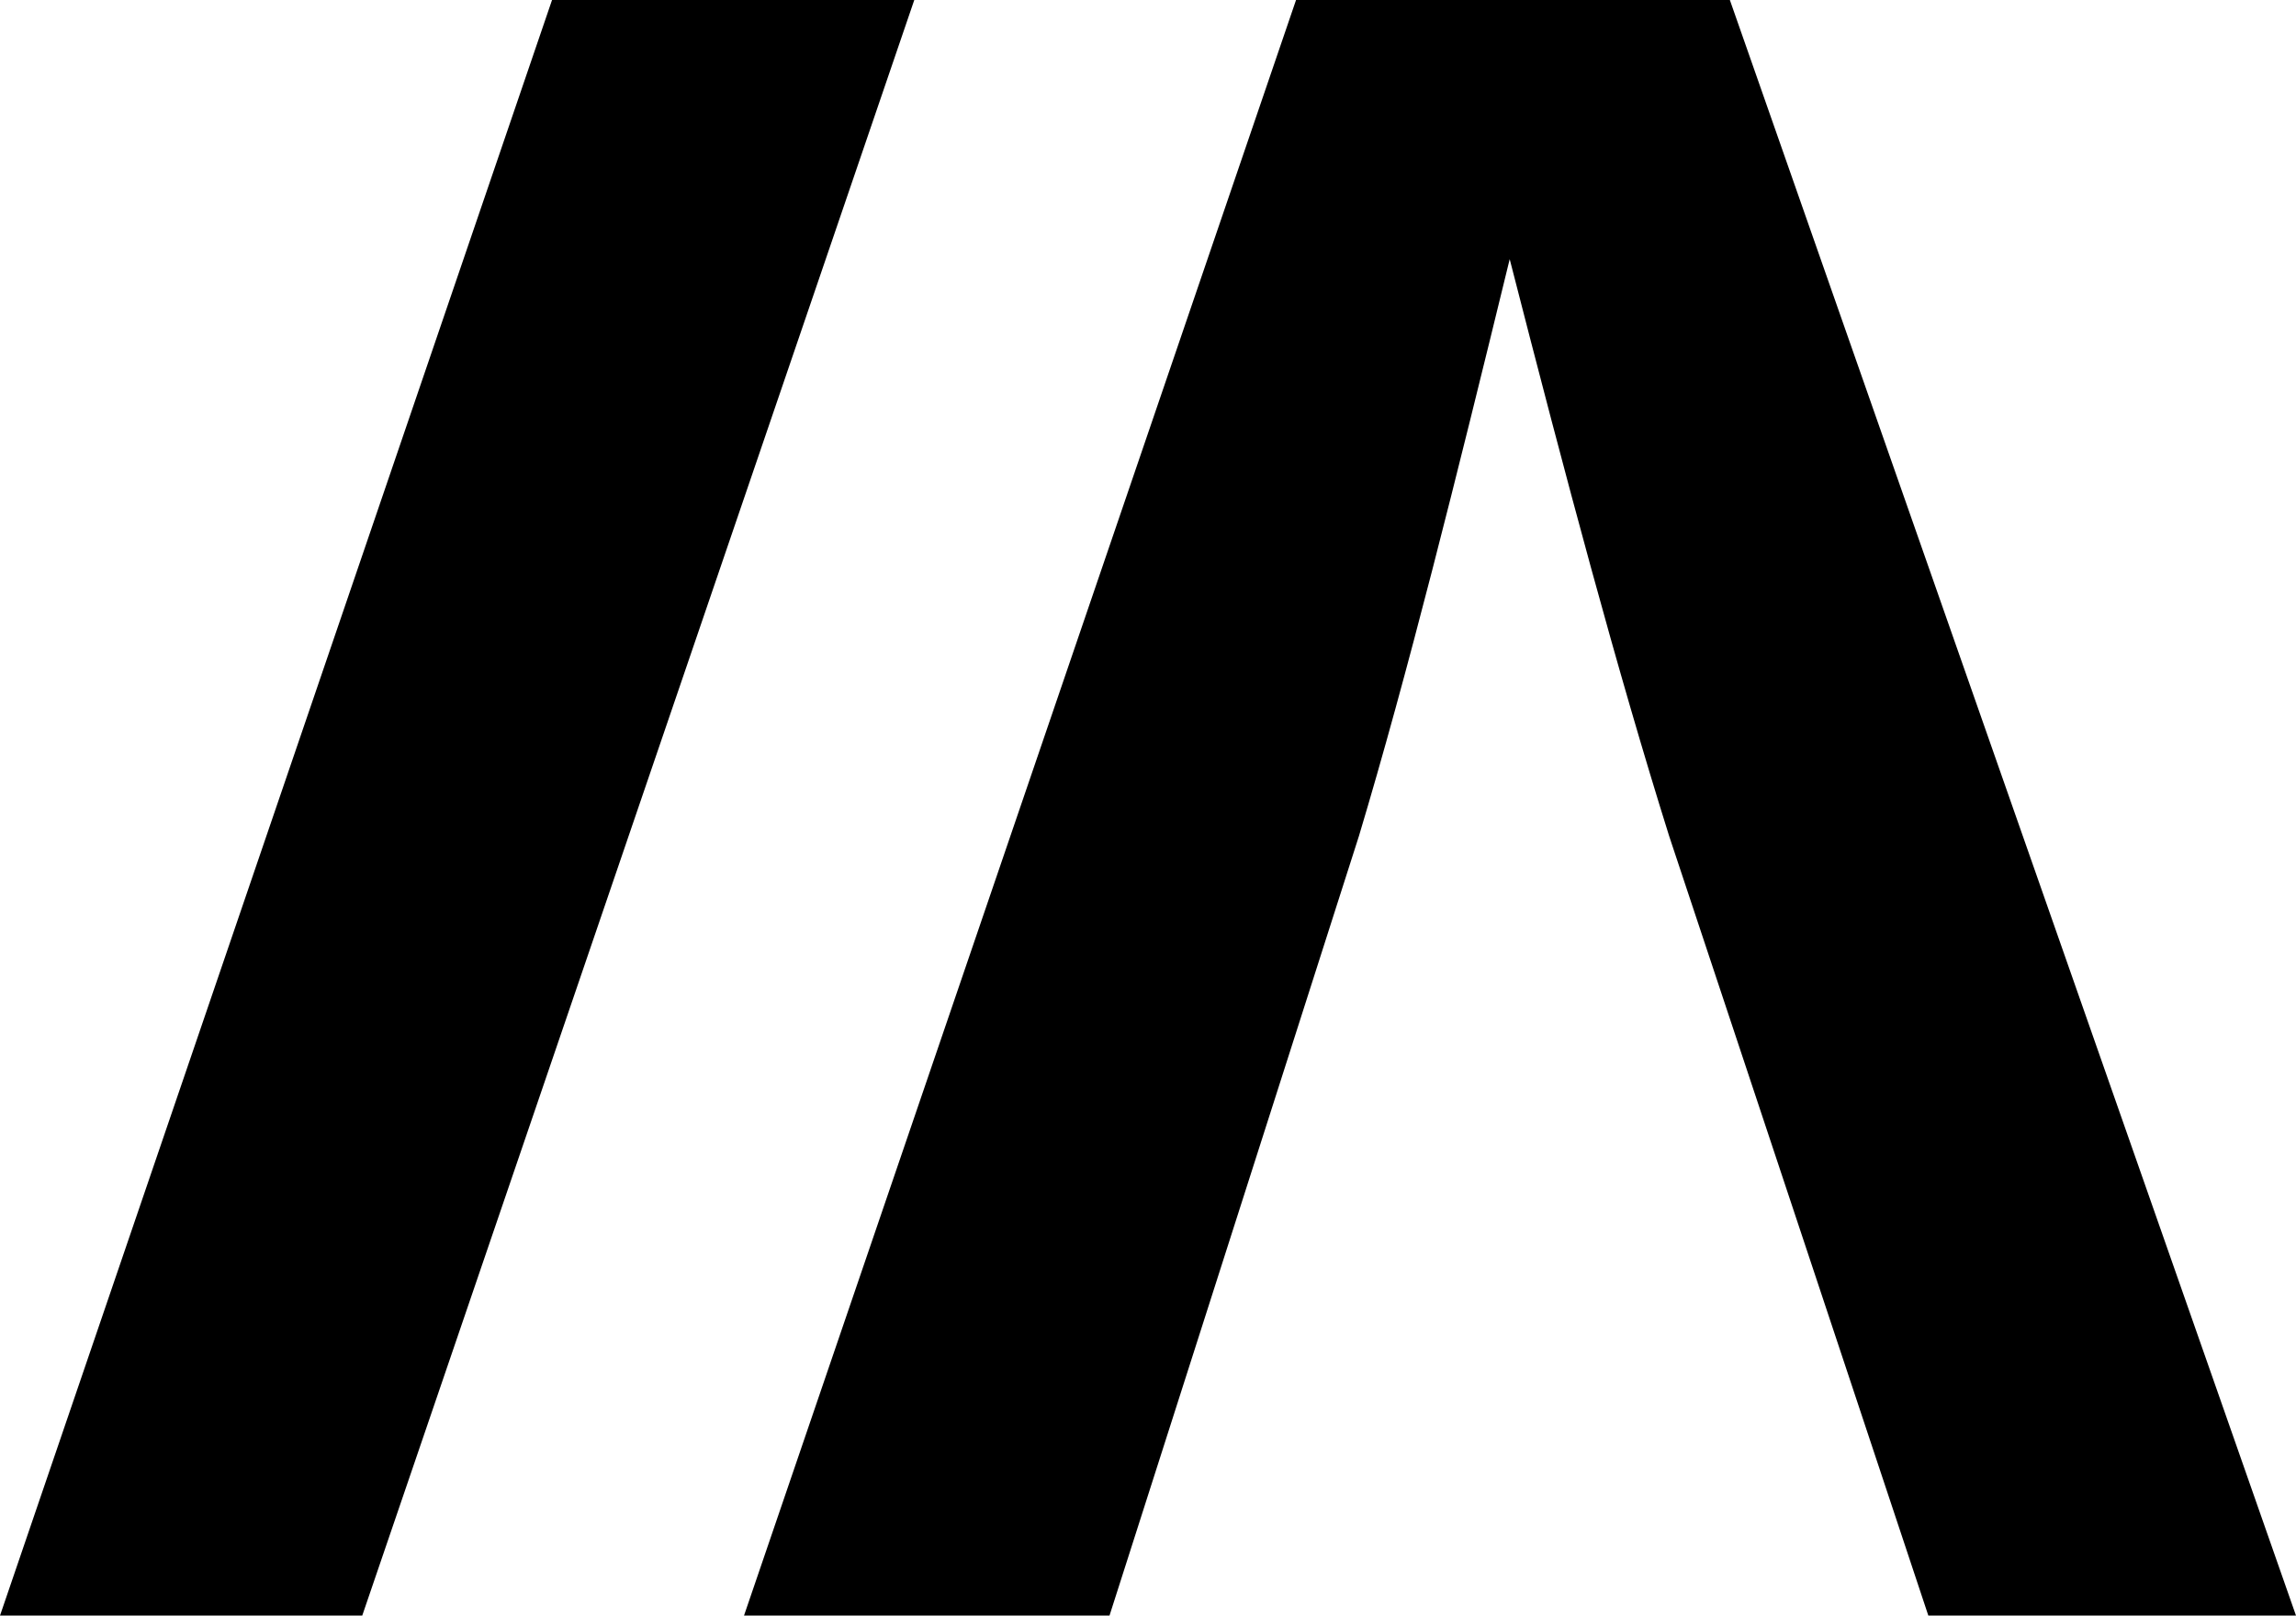
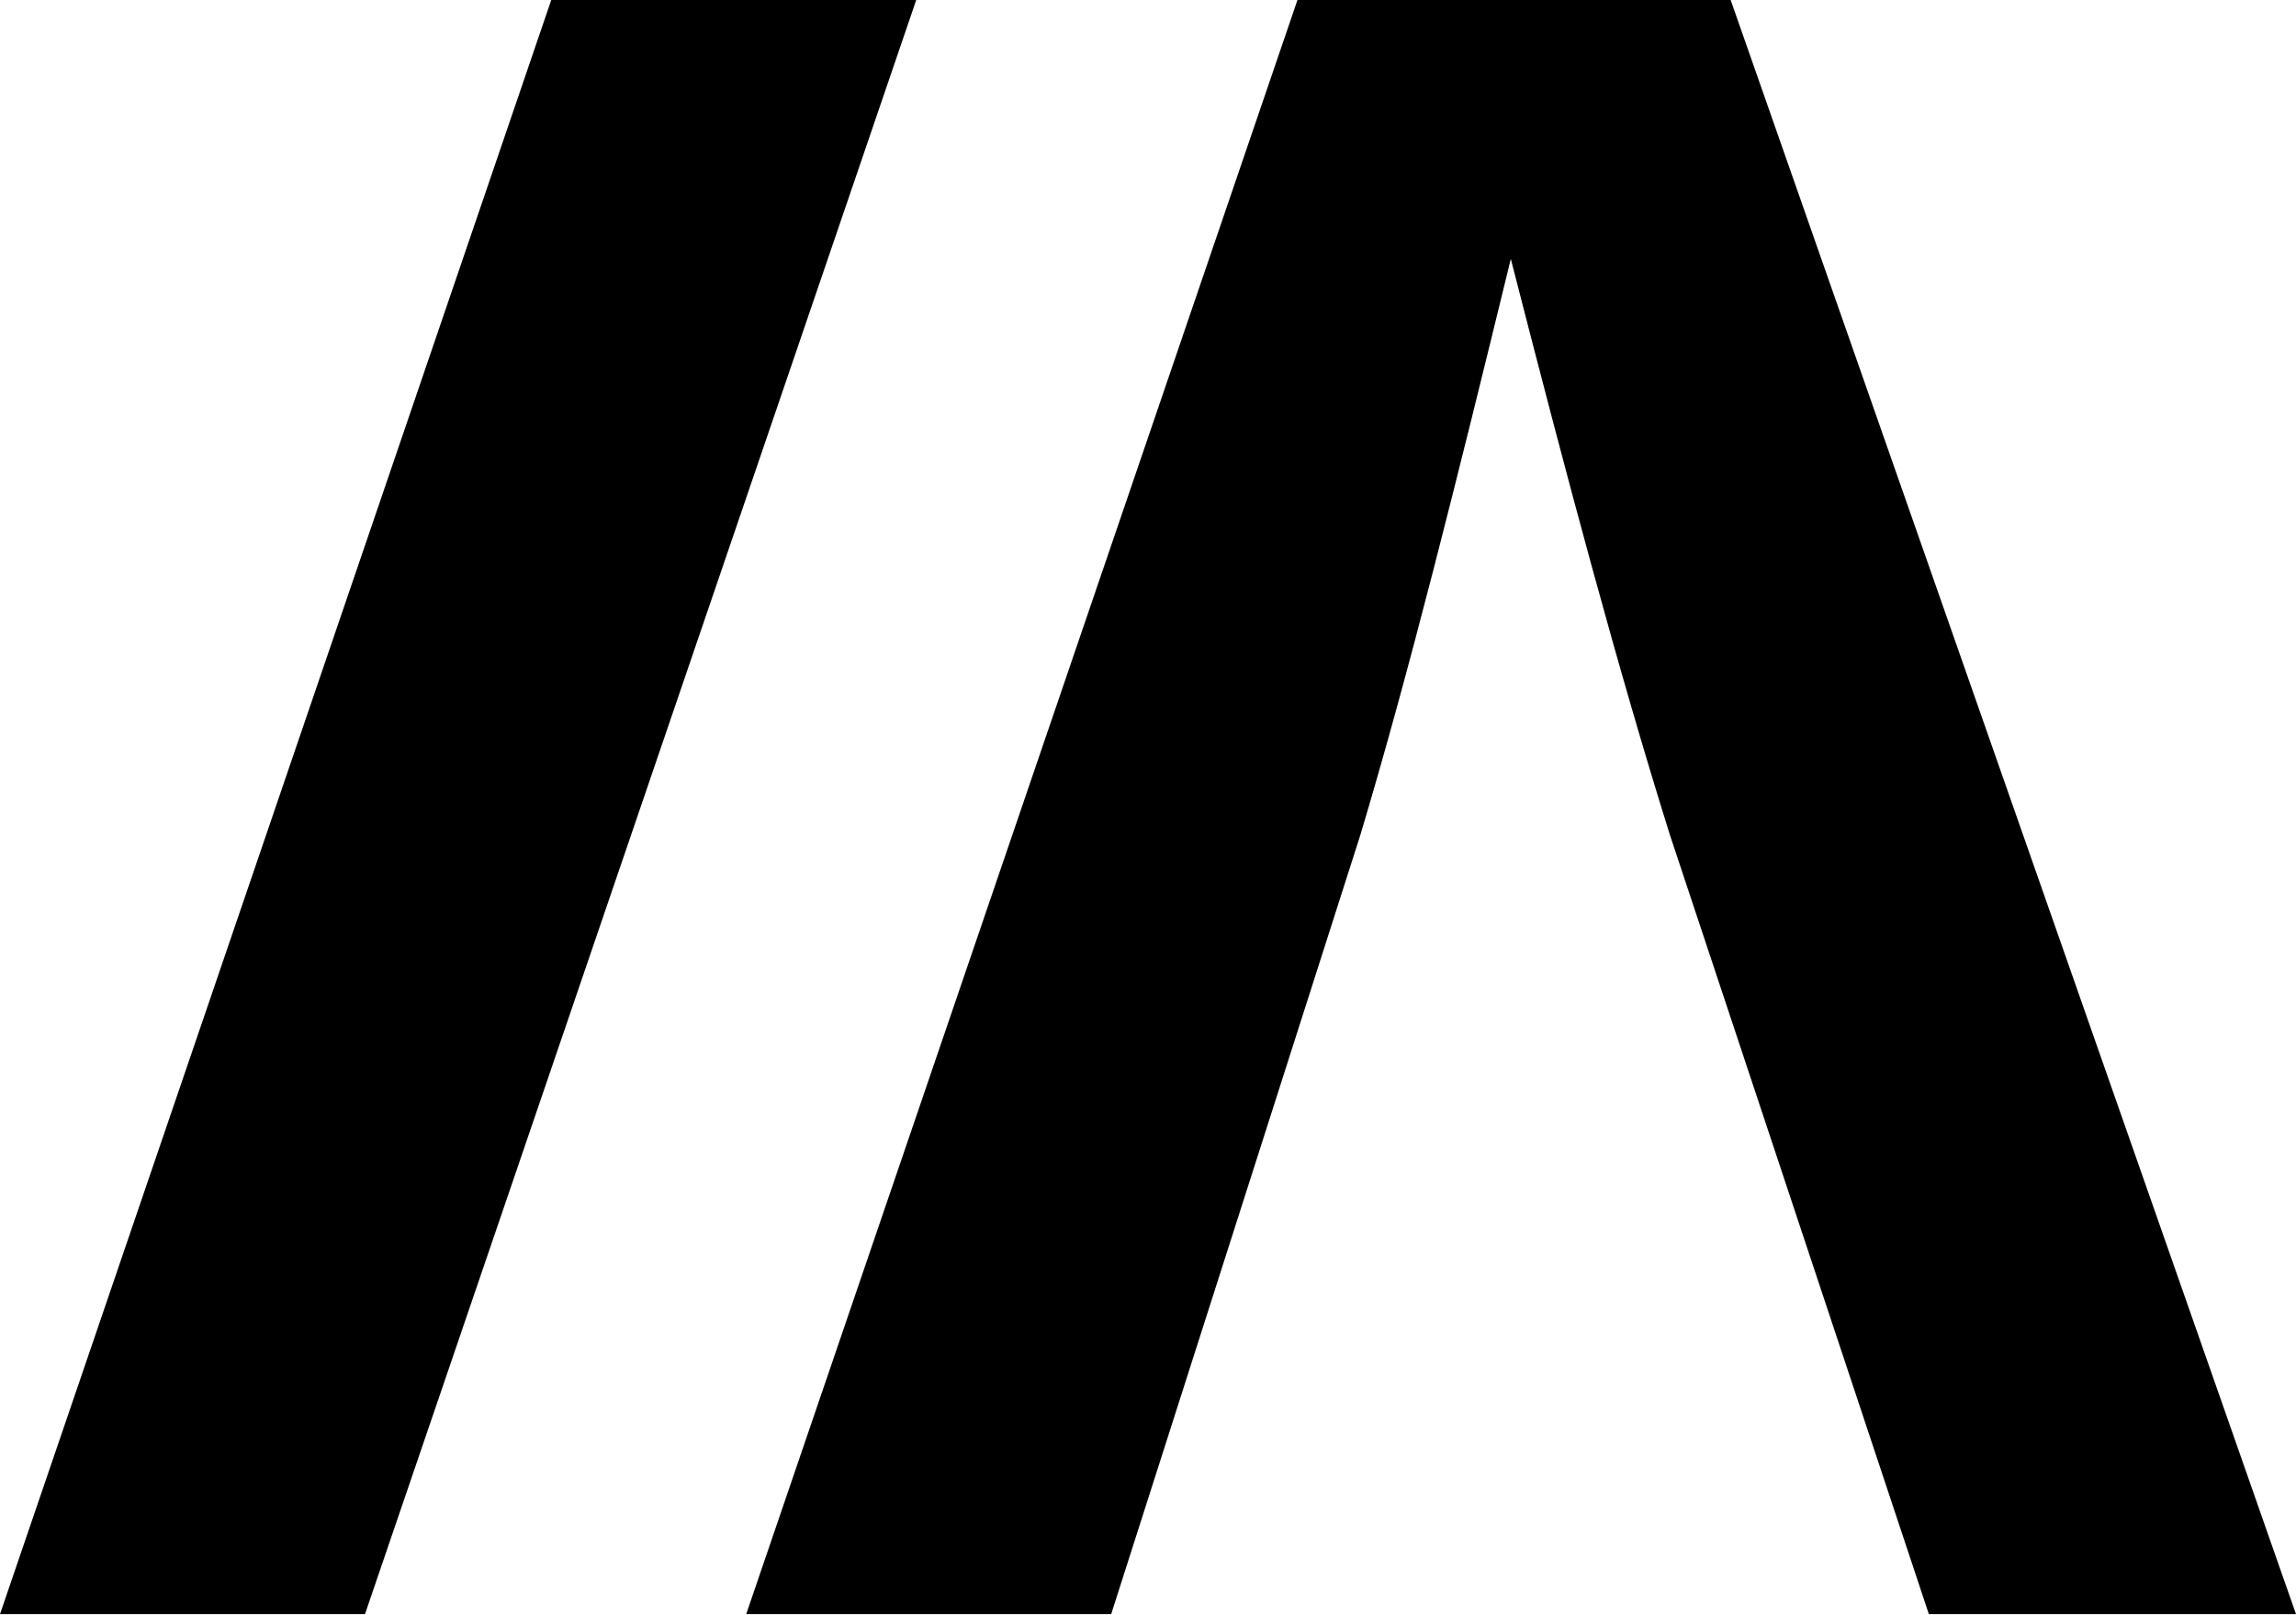
- <svg xmlns="http://www.w3.org/2000/svg" viewBox="0 0 2117 1490" fill="currentColor" role="img" aria-label="With Artifact">
-   <path d="M0 1490H334L843 0H509Z" />
-   <path d="M686 1490H1023L1253 771C1298 621 1342 444 1392 239C1444 442 1491 618 1539 771L1778 1490H2117L1595 0H1195Z" />
+ <svg xmlns="http://www.w3.org/2000/svg" viewBox="0 0 2120 1490" fill="currentColor" role="img" aria-label="With Artifact">
+   <path d="M0 1490H337L846 0H509Z" />
+   <path d="M689 1490H1026L1256 771C1301 621 1345 444 1395 239C1447 442 1494 618 1542 771L1781 1490H2120L1598 0H1198Z" />
</svg>
